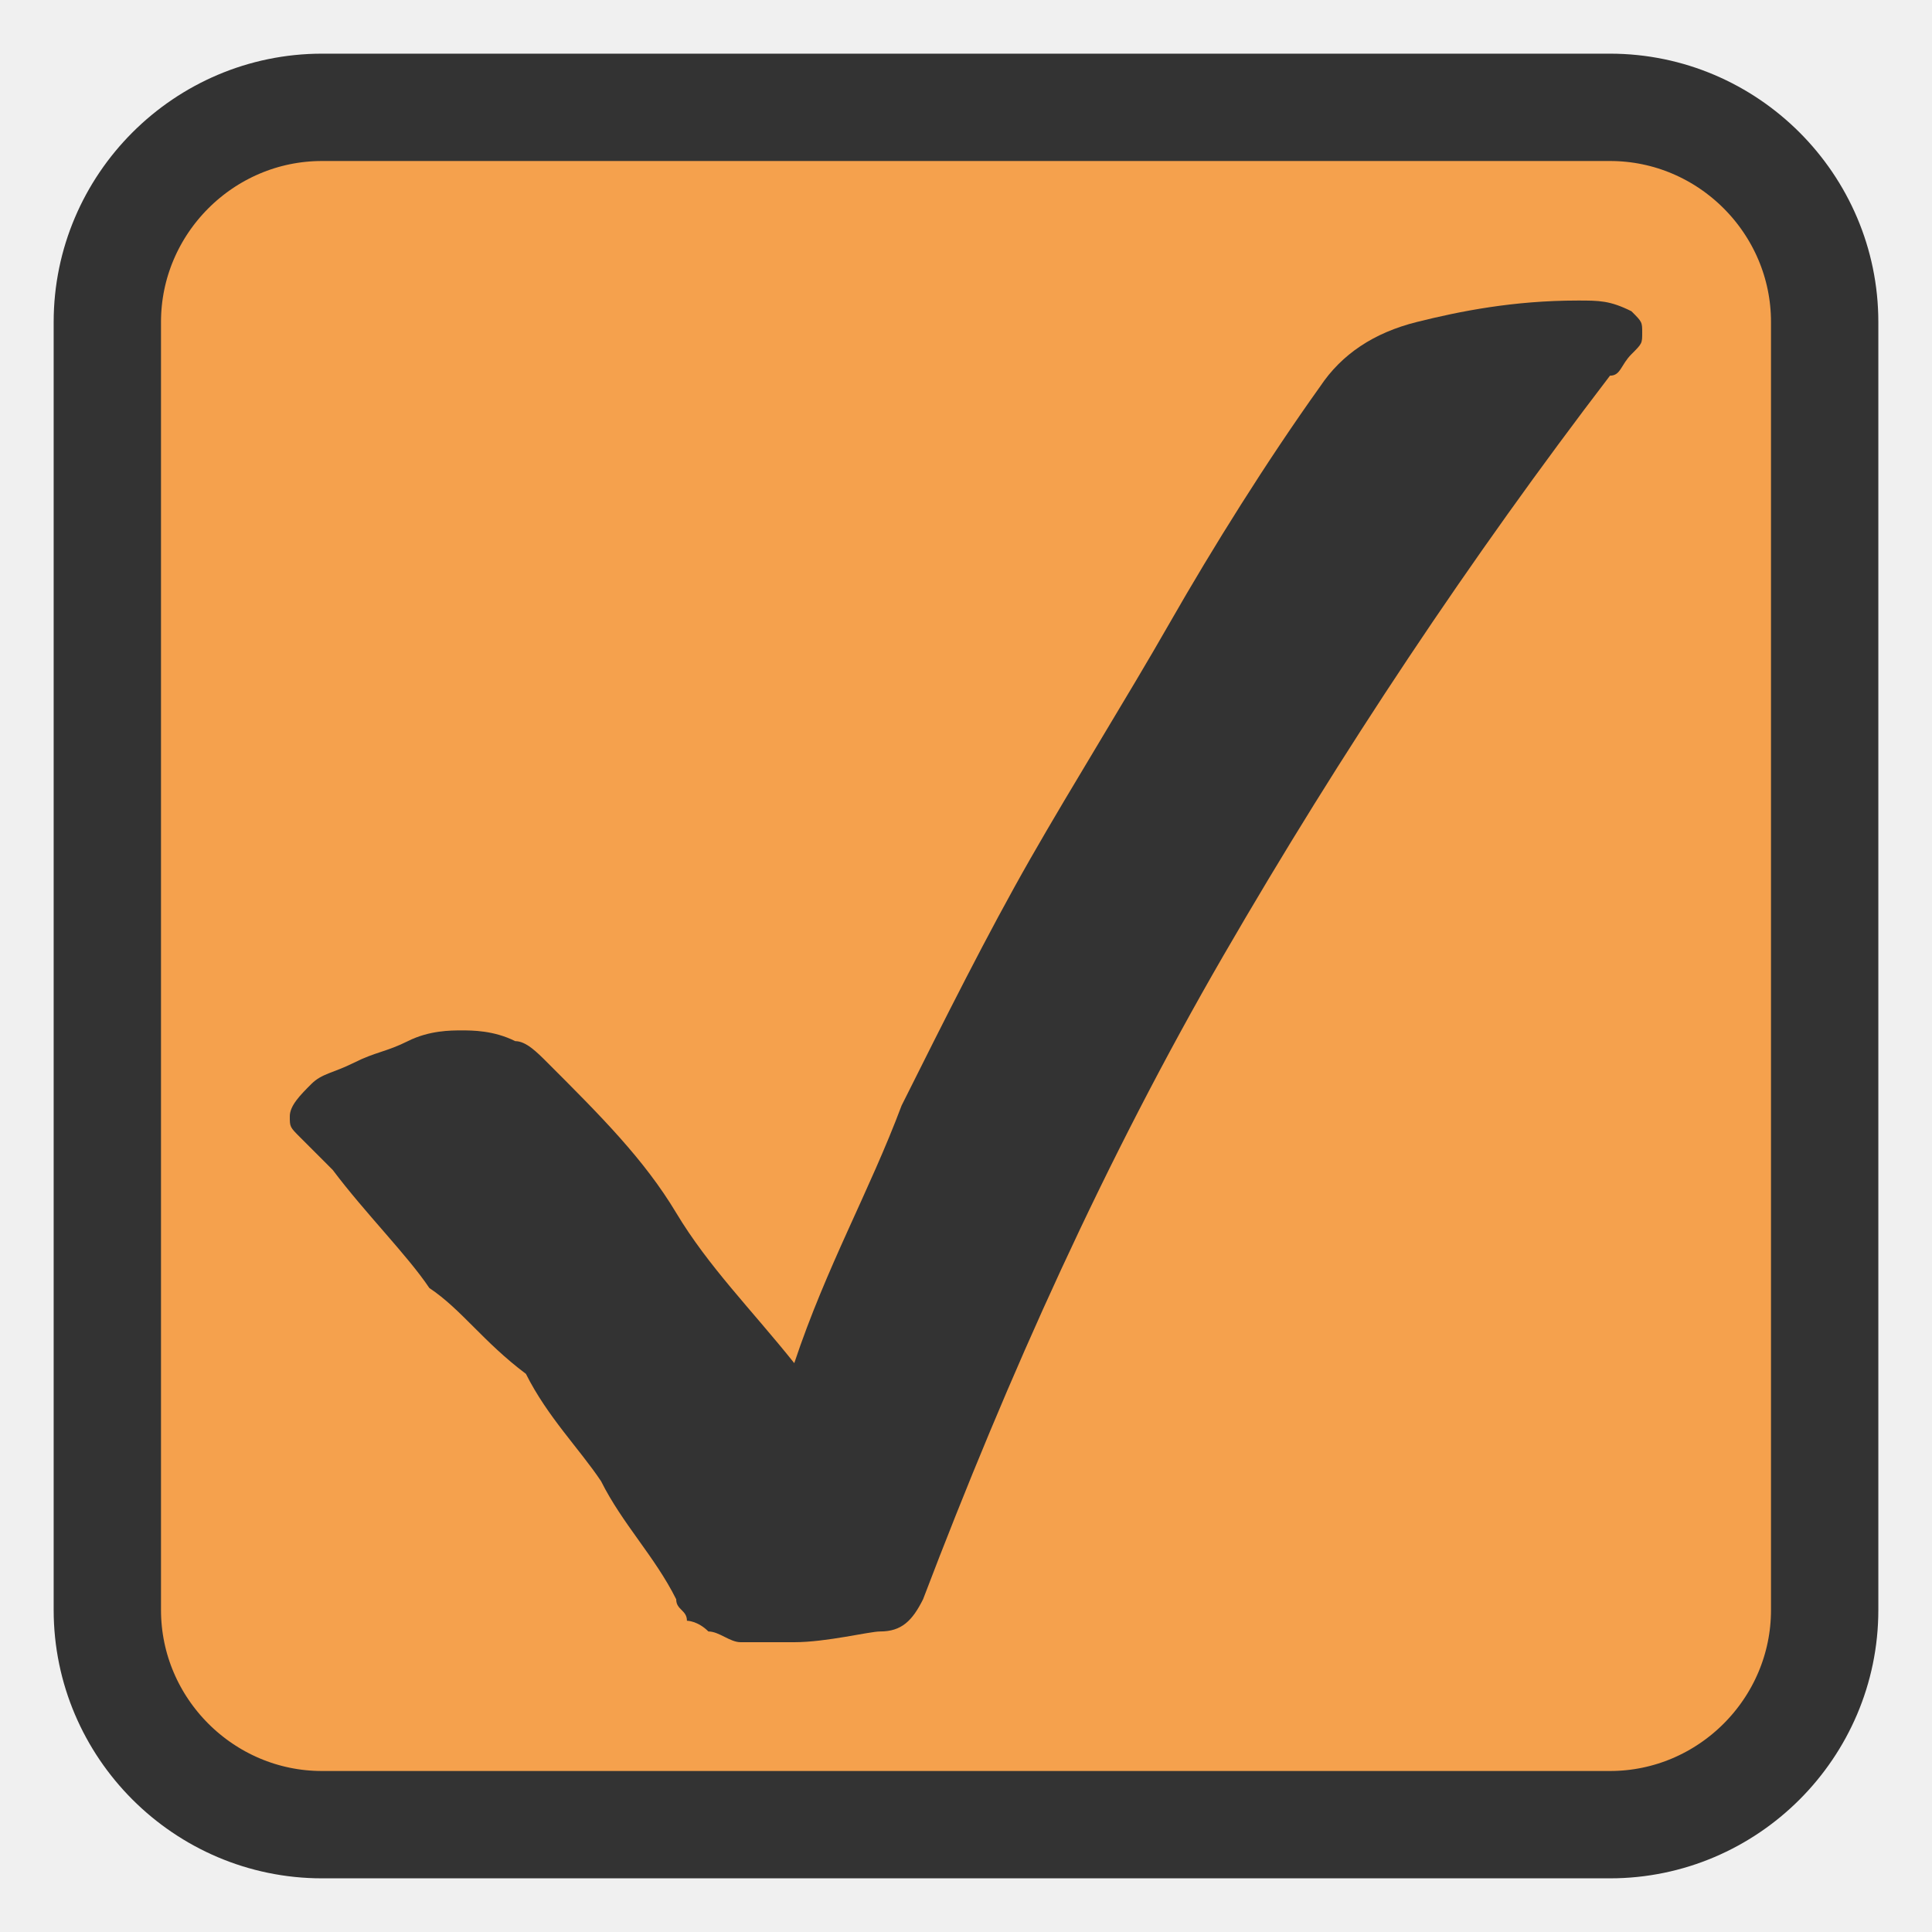
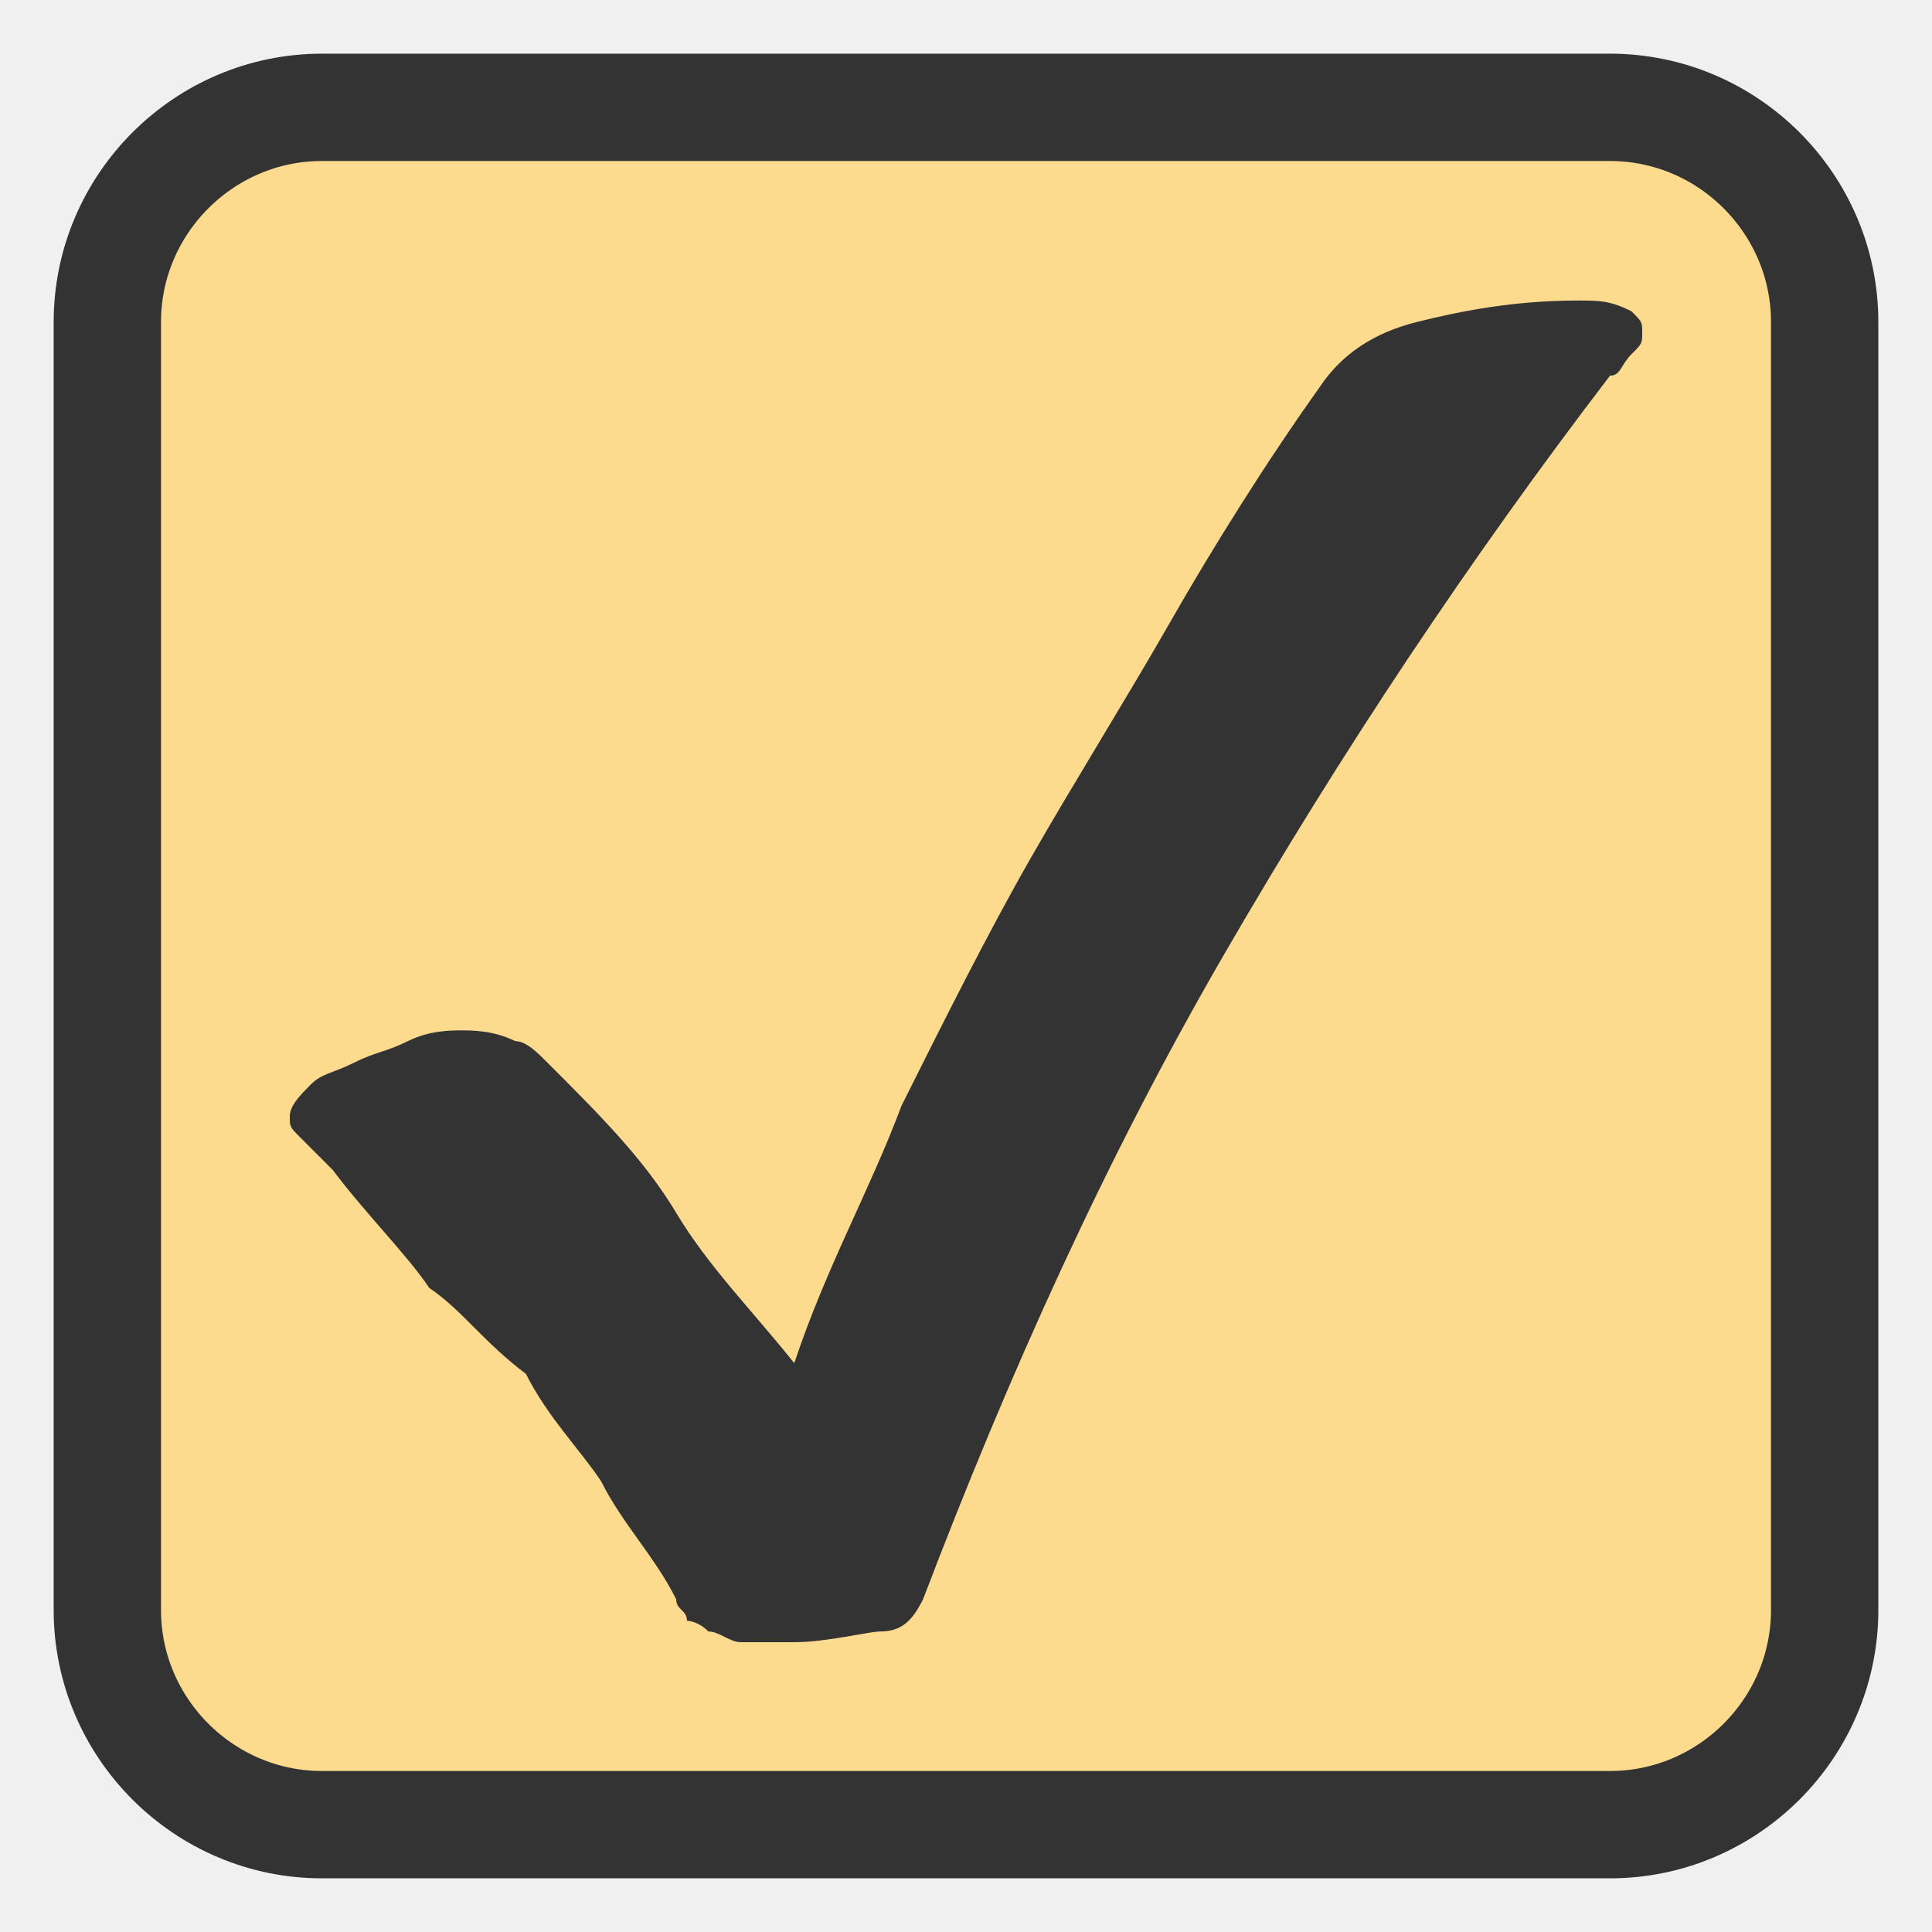
<svg xmlns="http://www.w3.org/2000/svg" version="1.1" id="Layer_1" x="0px" y="0px" viewBox="0 0 18 18" style="enable-background:new 0 0 18 18;" xml:space="preserve">
  <style type="text/css">
	.st0{fill:none;stroke:#FFFFFF;stroke-miterlimit:10;}
- 	.st1{fill:#f5a14d;stroke:#333333;stroke-width:1;stroke-miterlimit:10;}
+ 	.st1{fill:#fcda8e;stroke:#333333;stroke-width:1;stroke-miterlimit:10;}
	.st2{fill:#333333;}
</style>
  <path class="st0" d="M8.8,14.4" />
  <g>
    <path class="st1" d="M1,15c0,1.1,0.9,2,2,2h12c1.1,0,2-0.9,2-2V3c0-1.1-0.9-2-2-2H3C1.9,1,1,1.9,1,3V15z" />
  </g>
  <g>
    <path class="st2" d="M3.1,10.9c-0.1-0.1-0.2-0.2-0.3-0.3s-0.1-0.1-0.1-0.2c0-0.1,0.1-0.2,0.2-0.3C3,10,3.1,10,3.3,9.9   s0.3-0.1,0.5-0.2s0.4-0.1,0.5-0.1s0.3,0,0.5,0.1c0.1,0,0.2,0.1,0.3,0.2c0.5,0.5,0.9,0.9,1.2,1.4s0.7,0.9,1.1,1.4   c0.3-0.9,0.7-1.6,1-2.4C8.8,9.5,9.2,8.7,9.6,8s0.9-1.5,1.3-2.2c0.4-0.7,0.9-1.5,1.4-2.2c0.2-0.3,0.5-0.5,0.9-0.6   c0.4-0.1,0.9-0.2,1.5-0.2c0.2,0,0.3,0,0.5,0.1C15.3,3,15.3,3,15.3,3.1c0,0.1,0,0.1-0.1,0.2c-0.1,0.1-0.1,0.2-0.2,0.2   c-1.3,1.7-2.5,3.5-3.6,5.4s-2,3.9-2.8,6c-0.1,0.2-0.2,0.3-0.4,0.3c-0.1,0-0.5,0.1-0.8,0.1c-0.2,0-0.3,0-0.5,0   c-0.1,0-0.2-0.1-0.3-0.1c-0.1-0.1-0.2-0.1-0.2-0.1c0-0.1-0.1-0.1-0.1-0.2c-0.2-0.4-0.5-0.7-0.7-1.1c-0.2-0.3-0.5-0.6-0.7-1   C4.5,12.5,4.3,12.2,4,12C3.8,11.7,3.4,11.3,3.1,10.9z" />
  </g>
</svg>
